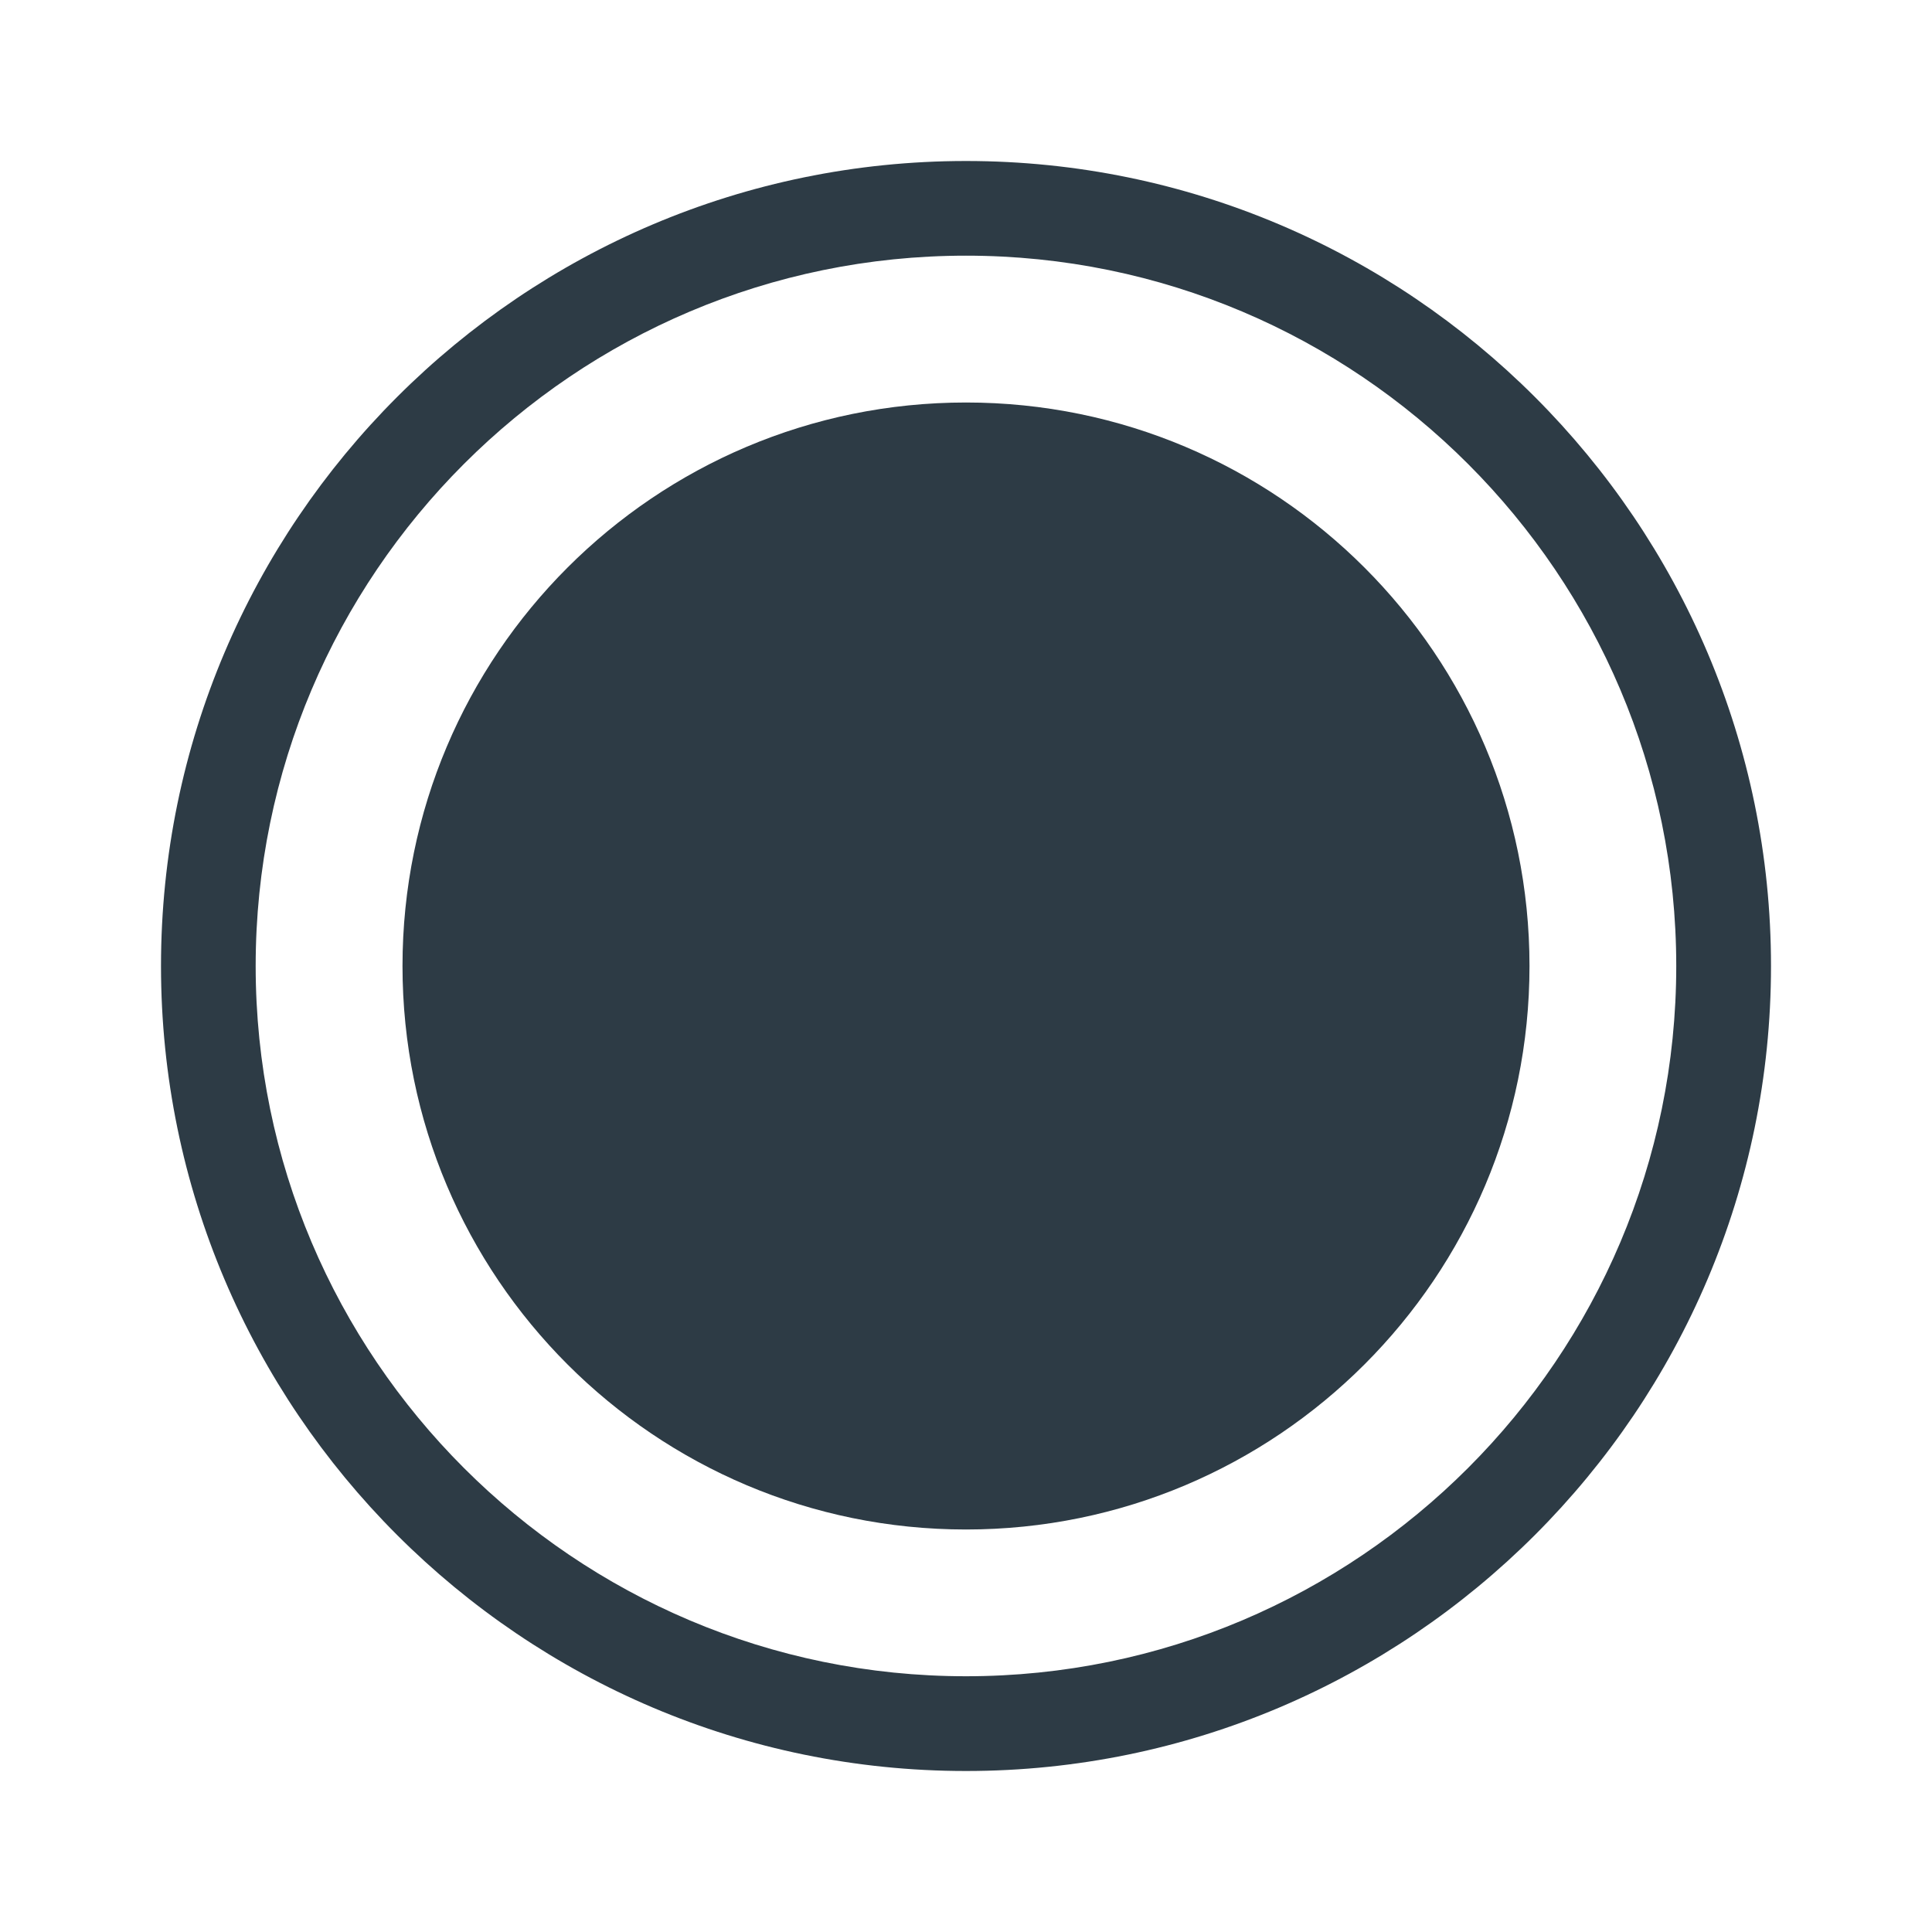
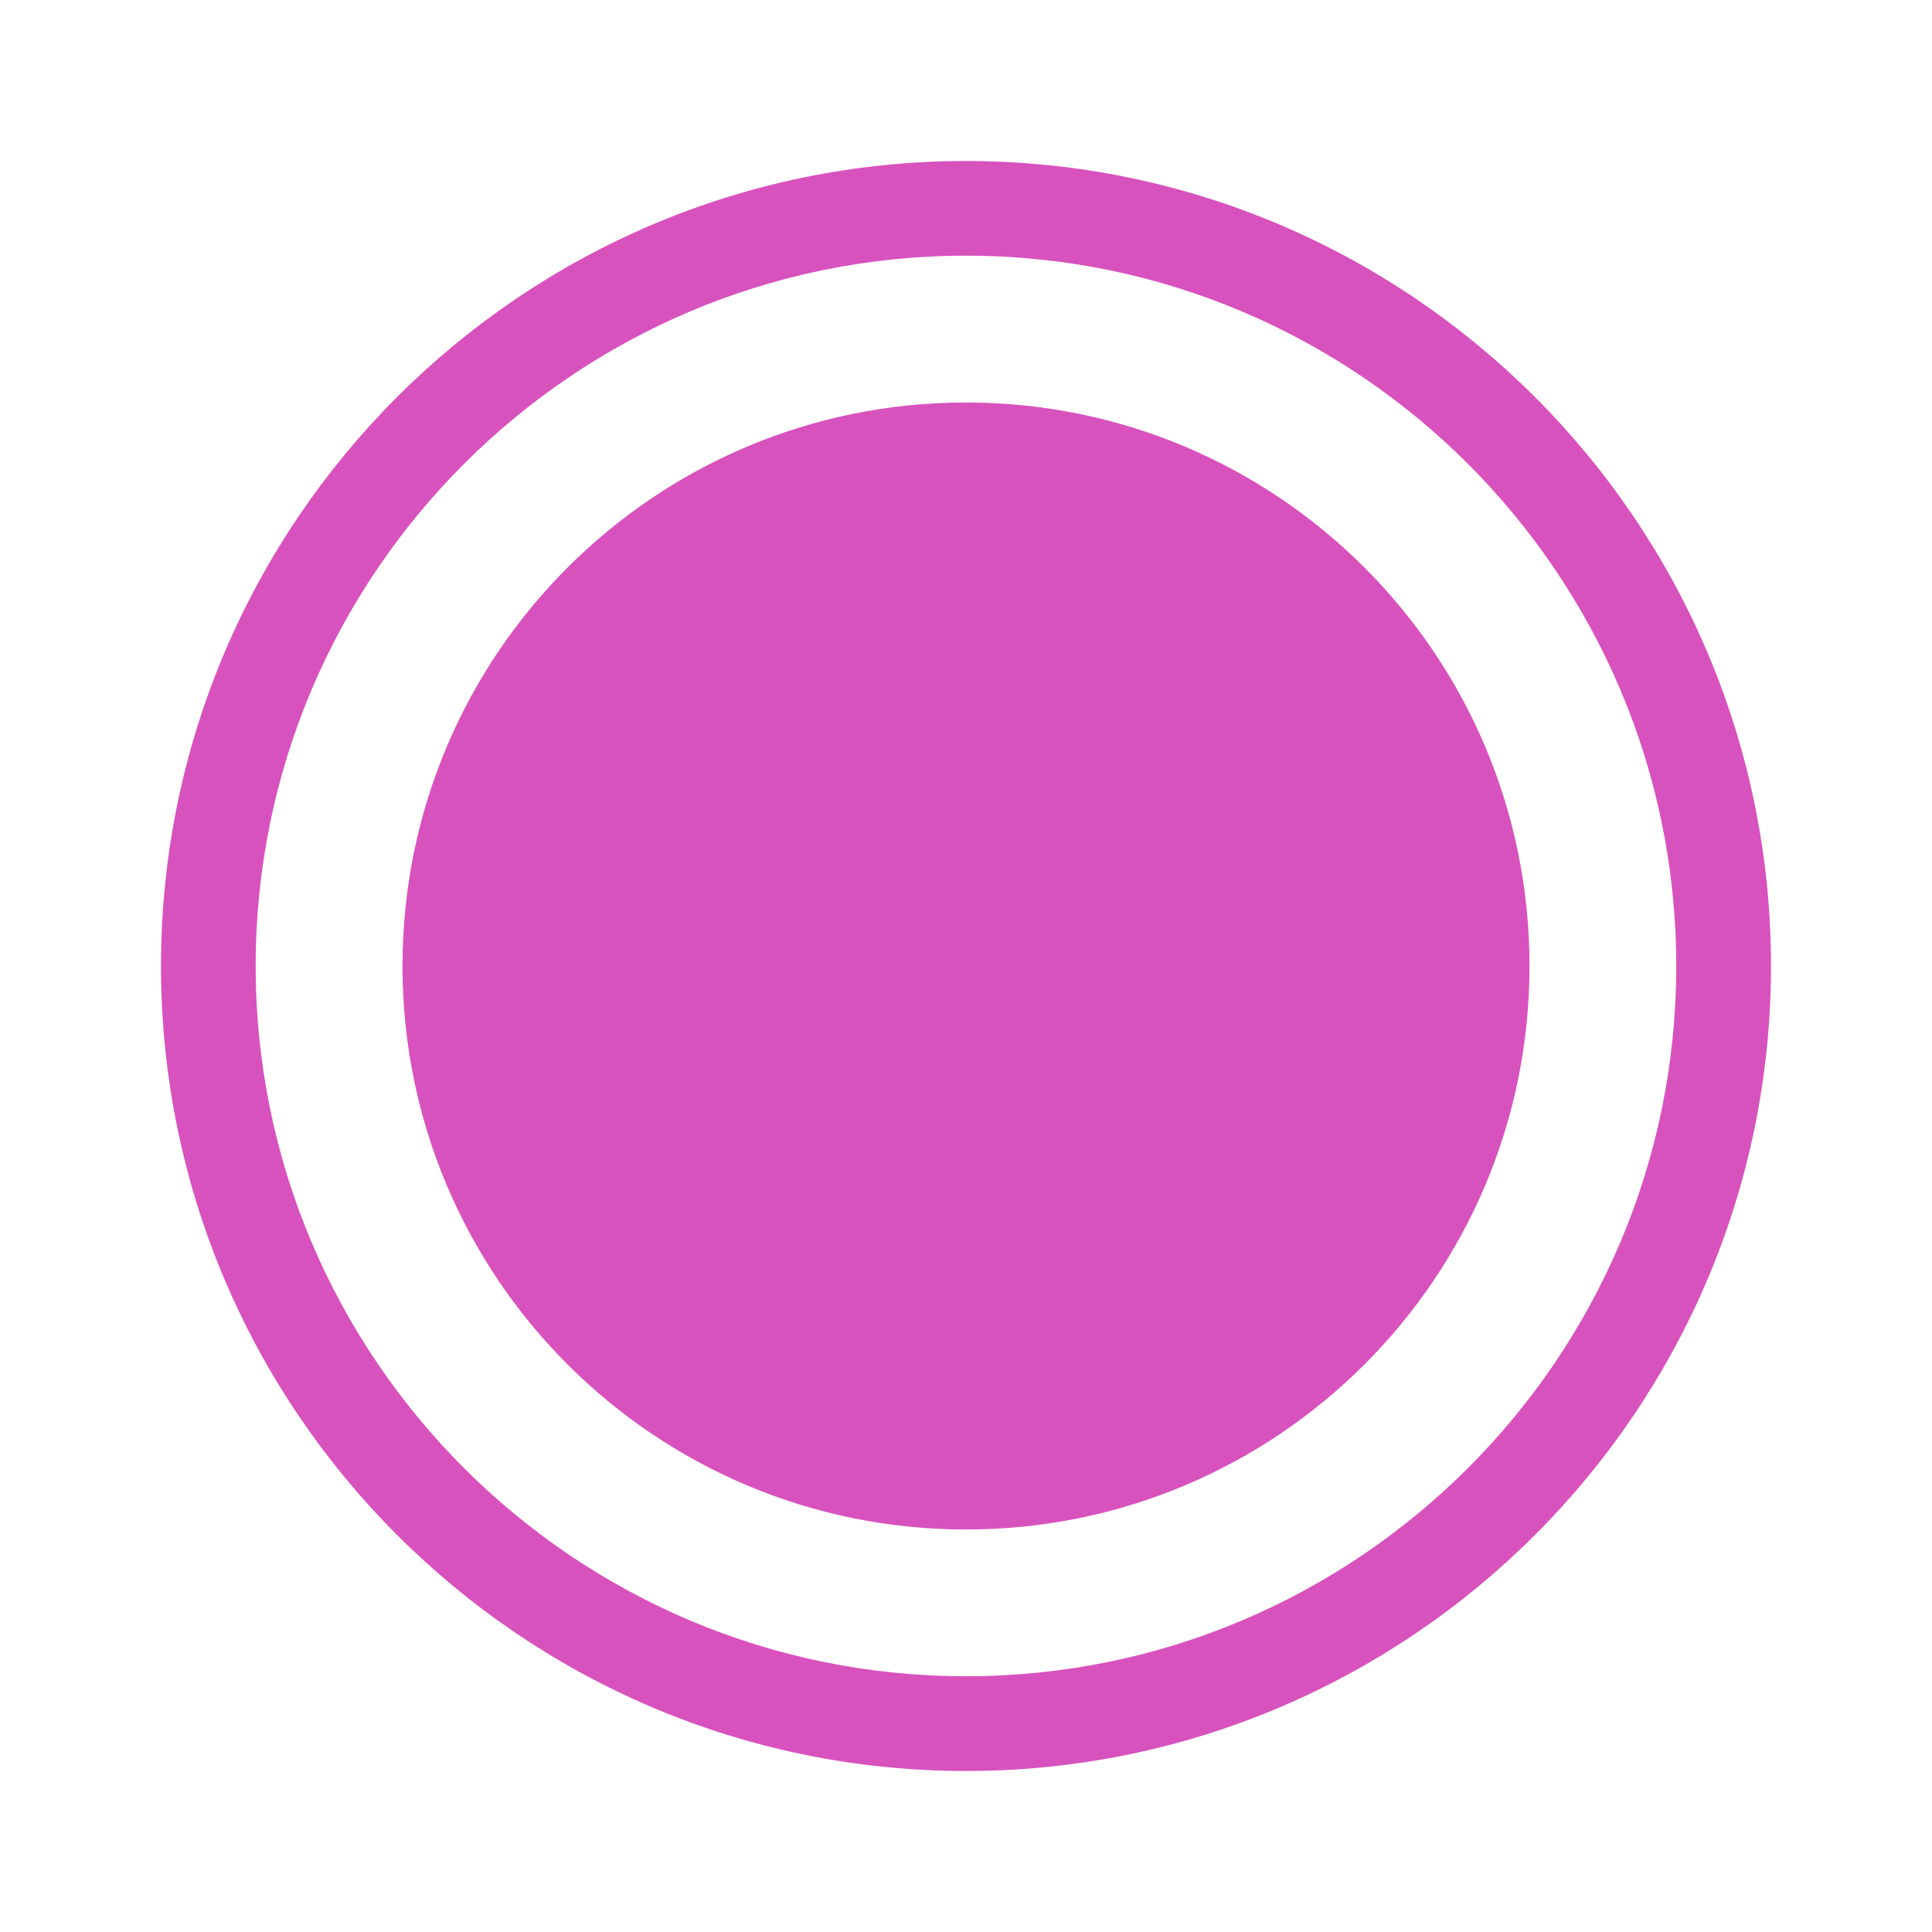
<svg xmlns="http://www.w3.org/2000/svg" width="24" height="24" viewBox="0 0 24 24" fill="none">
-   <path fill-rule="evenodd" clip-rule="evenodd" d="M12 20.823C7.134 20.823 3.176 16.866 3.176 12C3.176 7.134 7.134 3.176 12 3.176C16.866 3.176 20.823 7.134 20.823 12C20.823 16.866 16.866 20.823 12 20.823ZM12 2C6.486 2 2 6.486 2 12C2 17.514 6.486 22 12 22C17.514 22 22 17.514 22 12C22 6.486 17.514 2 12 2Z" fill="#2D3B45" />
-   <circle cx="12" cy="12" r="7" fill="#2D3B45" />
+   <path fill-rule="evenodd" clip-rule="evenodd" d="M12 20.823C7.134 20.823 3.176 16.866 3.176 12C3.176 7.134 7.134 3.176 12 3.176C16.866 3.176 20.823 7.134 20.823 12C20.823 16.866 16.866 20.823 12 20.823ZM12 2C6.486 2 2 6.486 2 12C2 17.514 6.486 22 12 22C17.514 22 22 17.514 22 12C22 6.486 17.514 2 12 2Z" fill="#D852BE" />
+   <circle cx="12" cy="12" r="7" fill="#D852BE" />
</svg>
